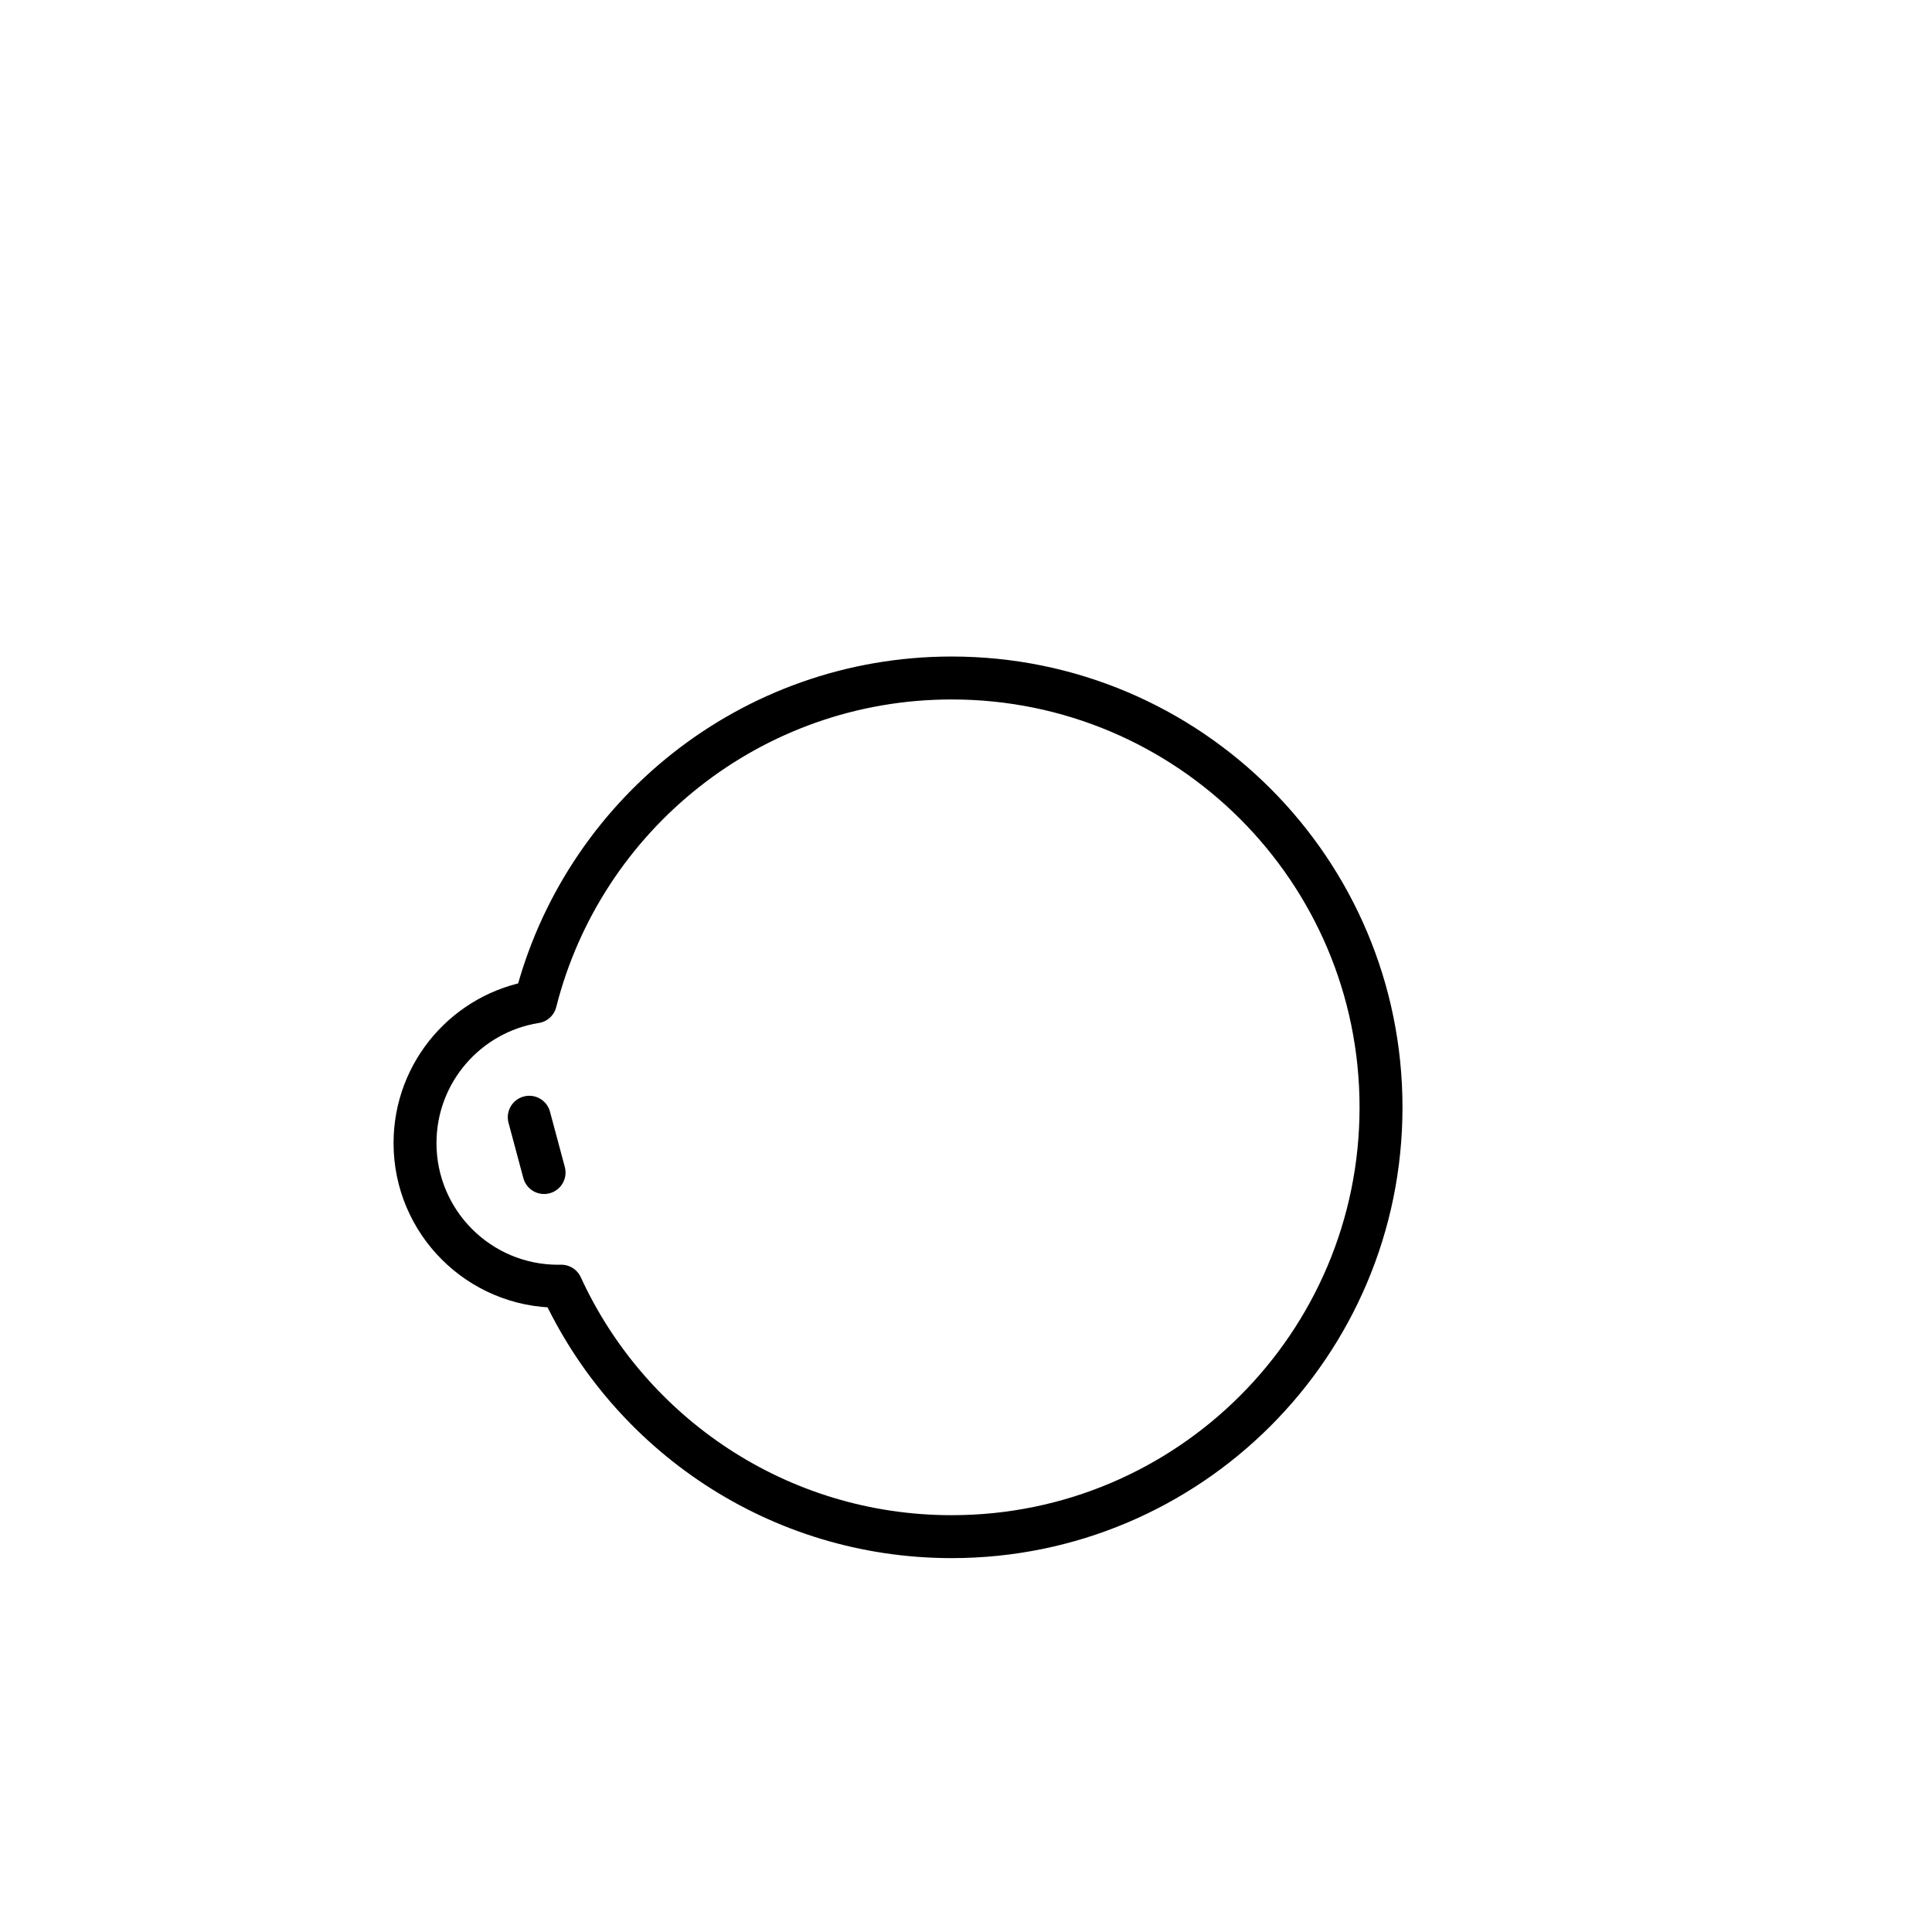
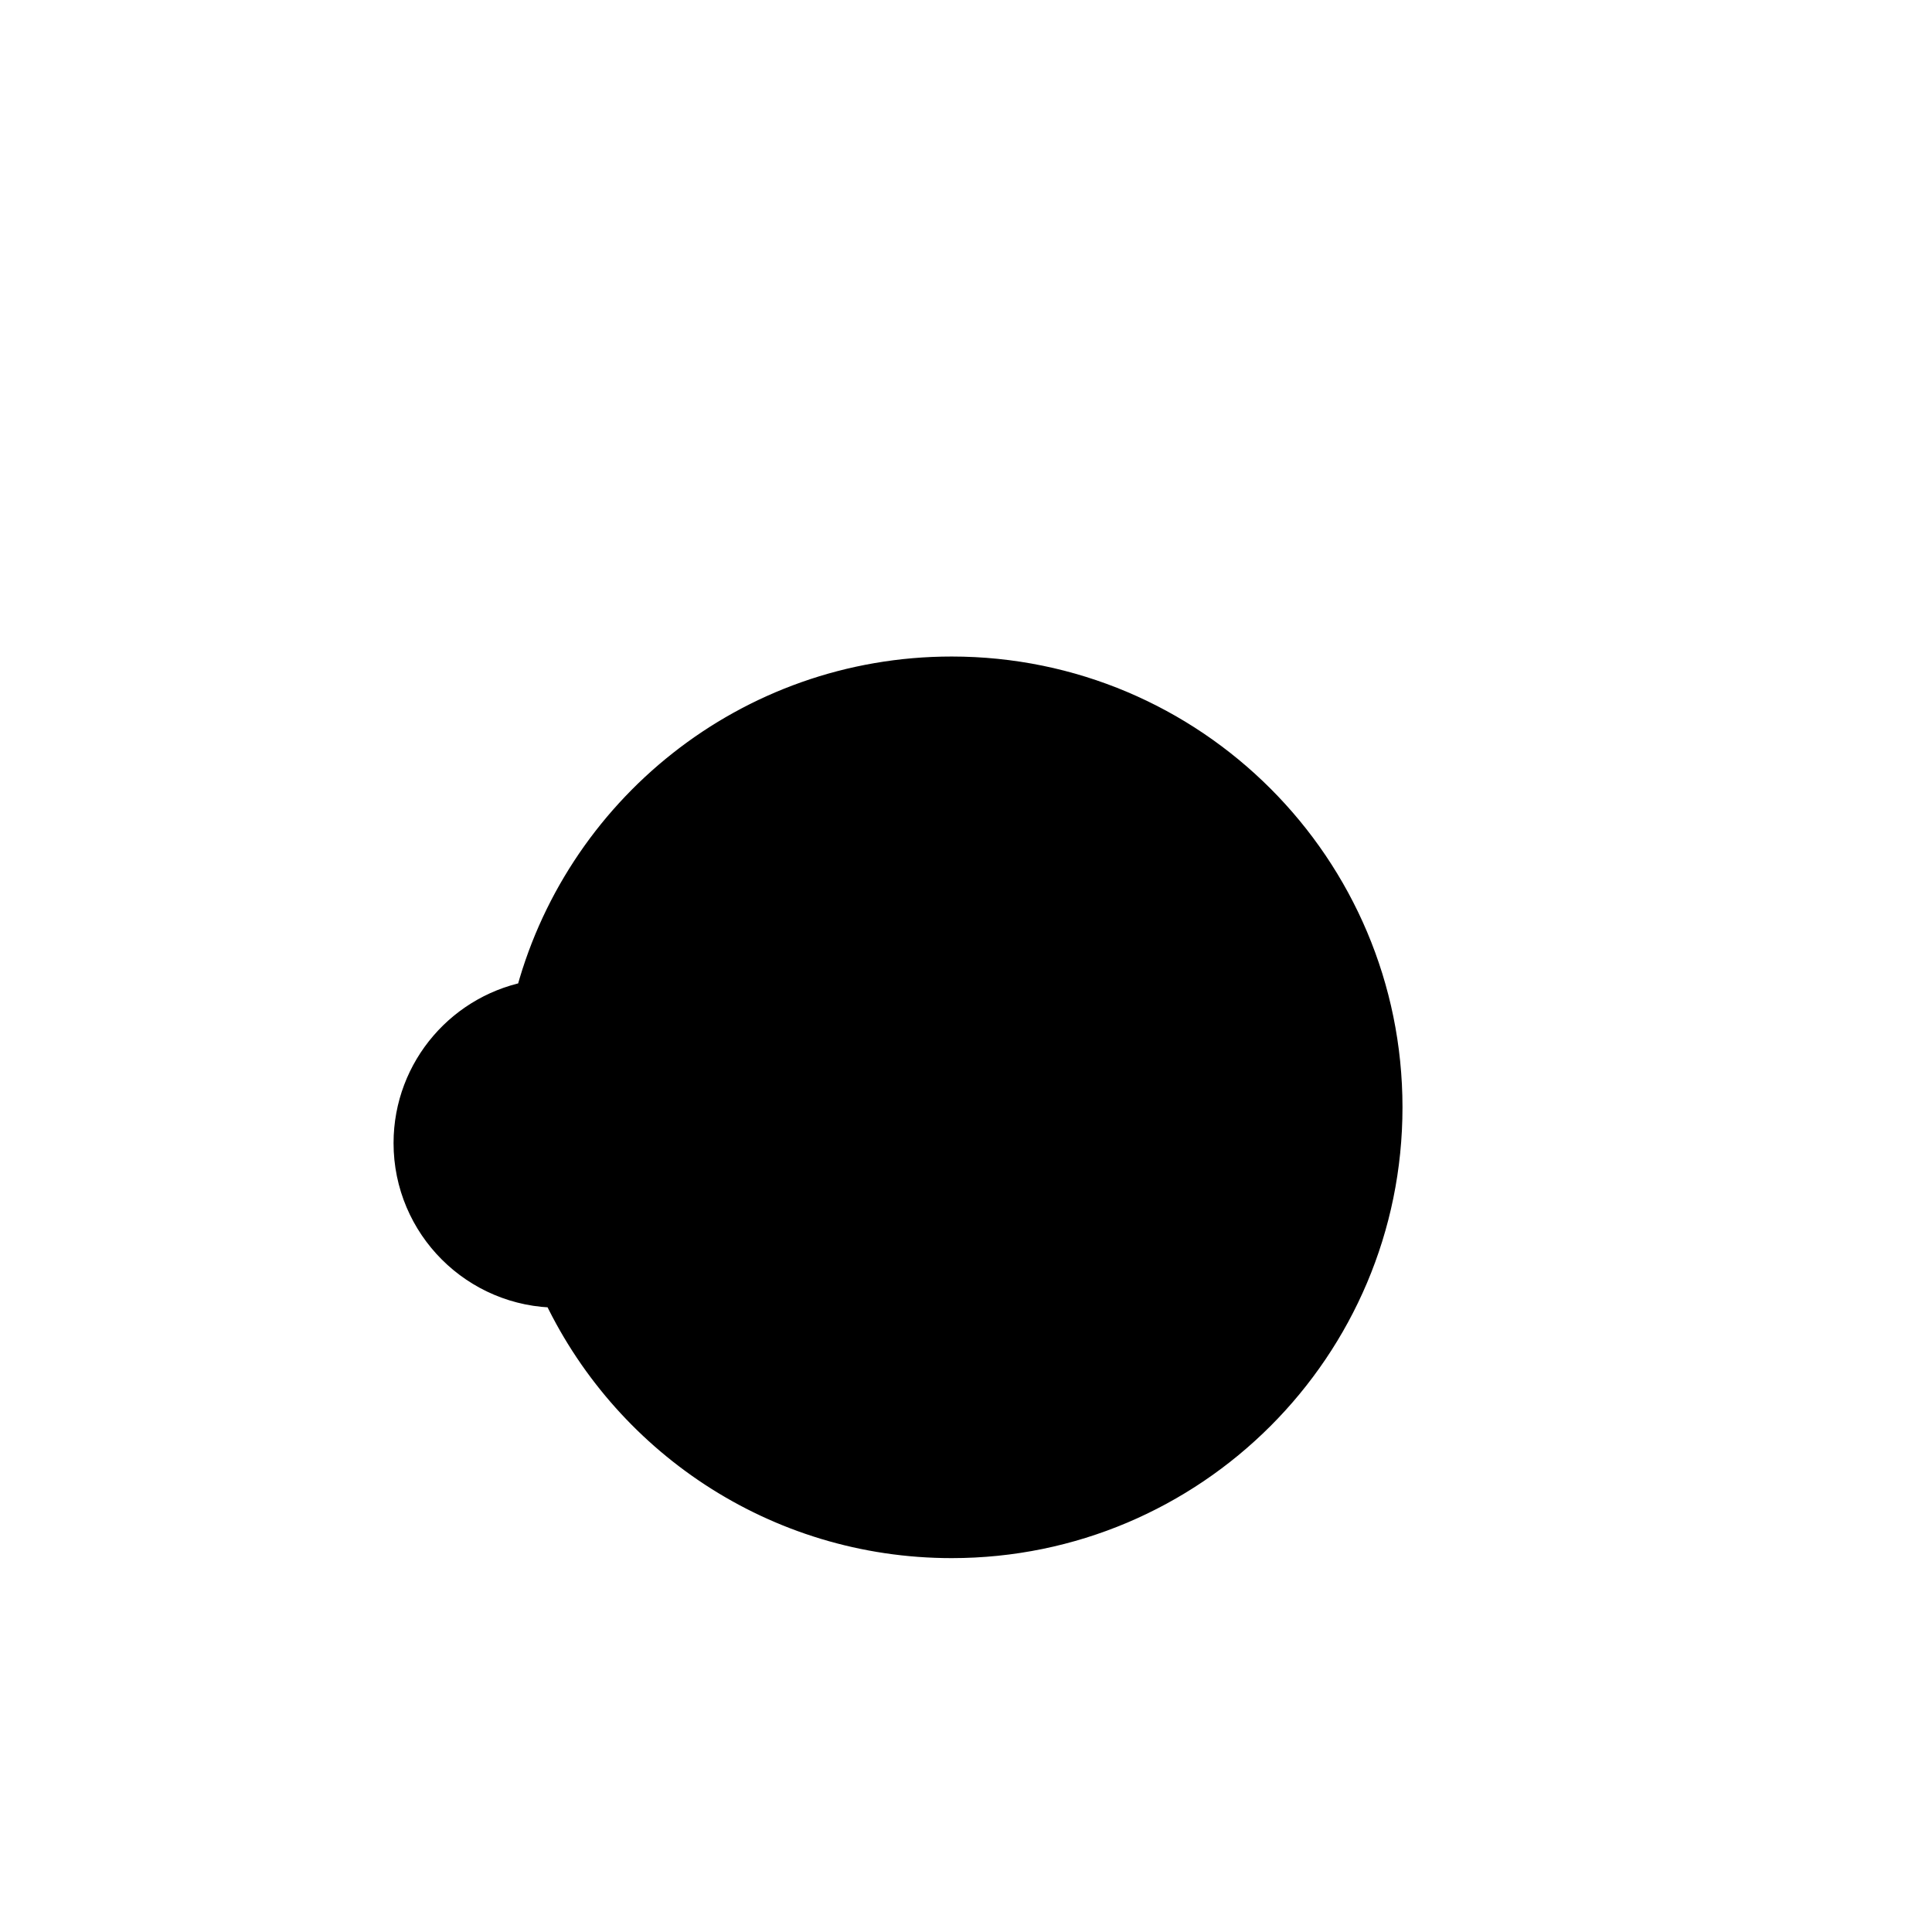
<svg xmlns="http://www.w3.org/2000/svg" width="1080px" height="1080px" viewBox="0 0 1080 1080" version="1.1">
-   <g id="Face/-0" stroke="none" stroke-width="1" fill="none" fill-rule="evenodd" stroke-linecap="round" stroke-linejoin="round">
+   <g id="Face/-0" stroke="none" stroke-width="1" fill-rule="evenodd" stroke-linecap="round" stroke-linejoin="round">
    <path d="M532,379 C664.548,379 772,486.452 772,619 C772,751.548 664.548,859 532,859 C435.133,859 351.669,801.612 313.753,718.981 L313.323,718.989 L312,719 C267.817,719 232,683.183 232,639 C232,599.135 261.159,566.08 299.312,560.001 C325.599,455.979 419.81,379 532,379 Z M295.859,624.545 L304.141,655.455" id="Path" stroke="#000000" stroke-width="24" />
  </g>
</svg>
